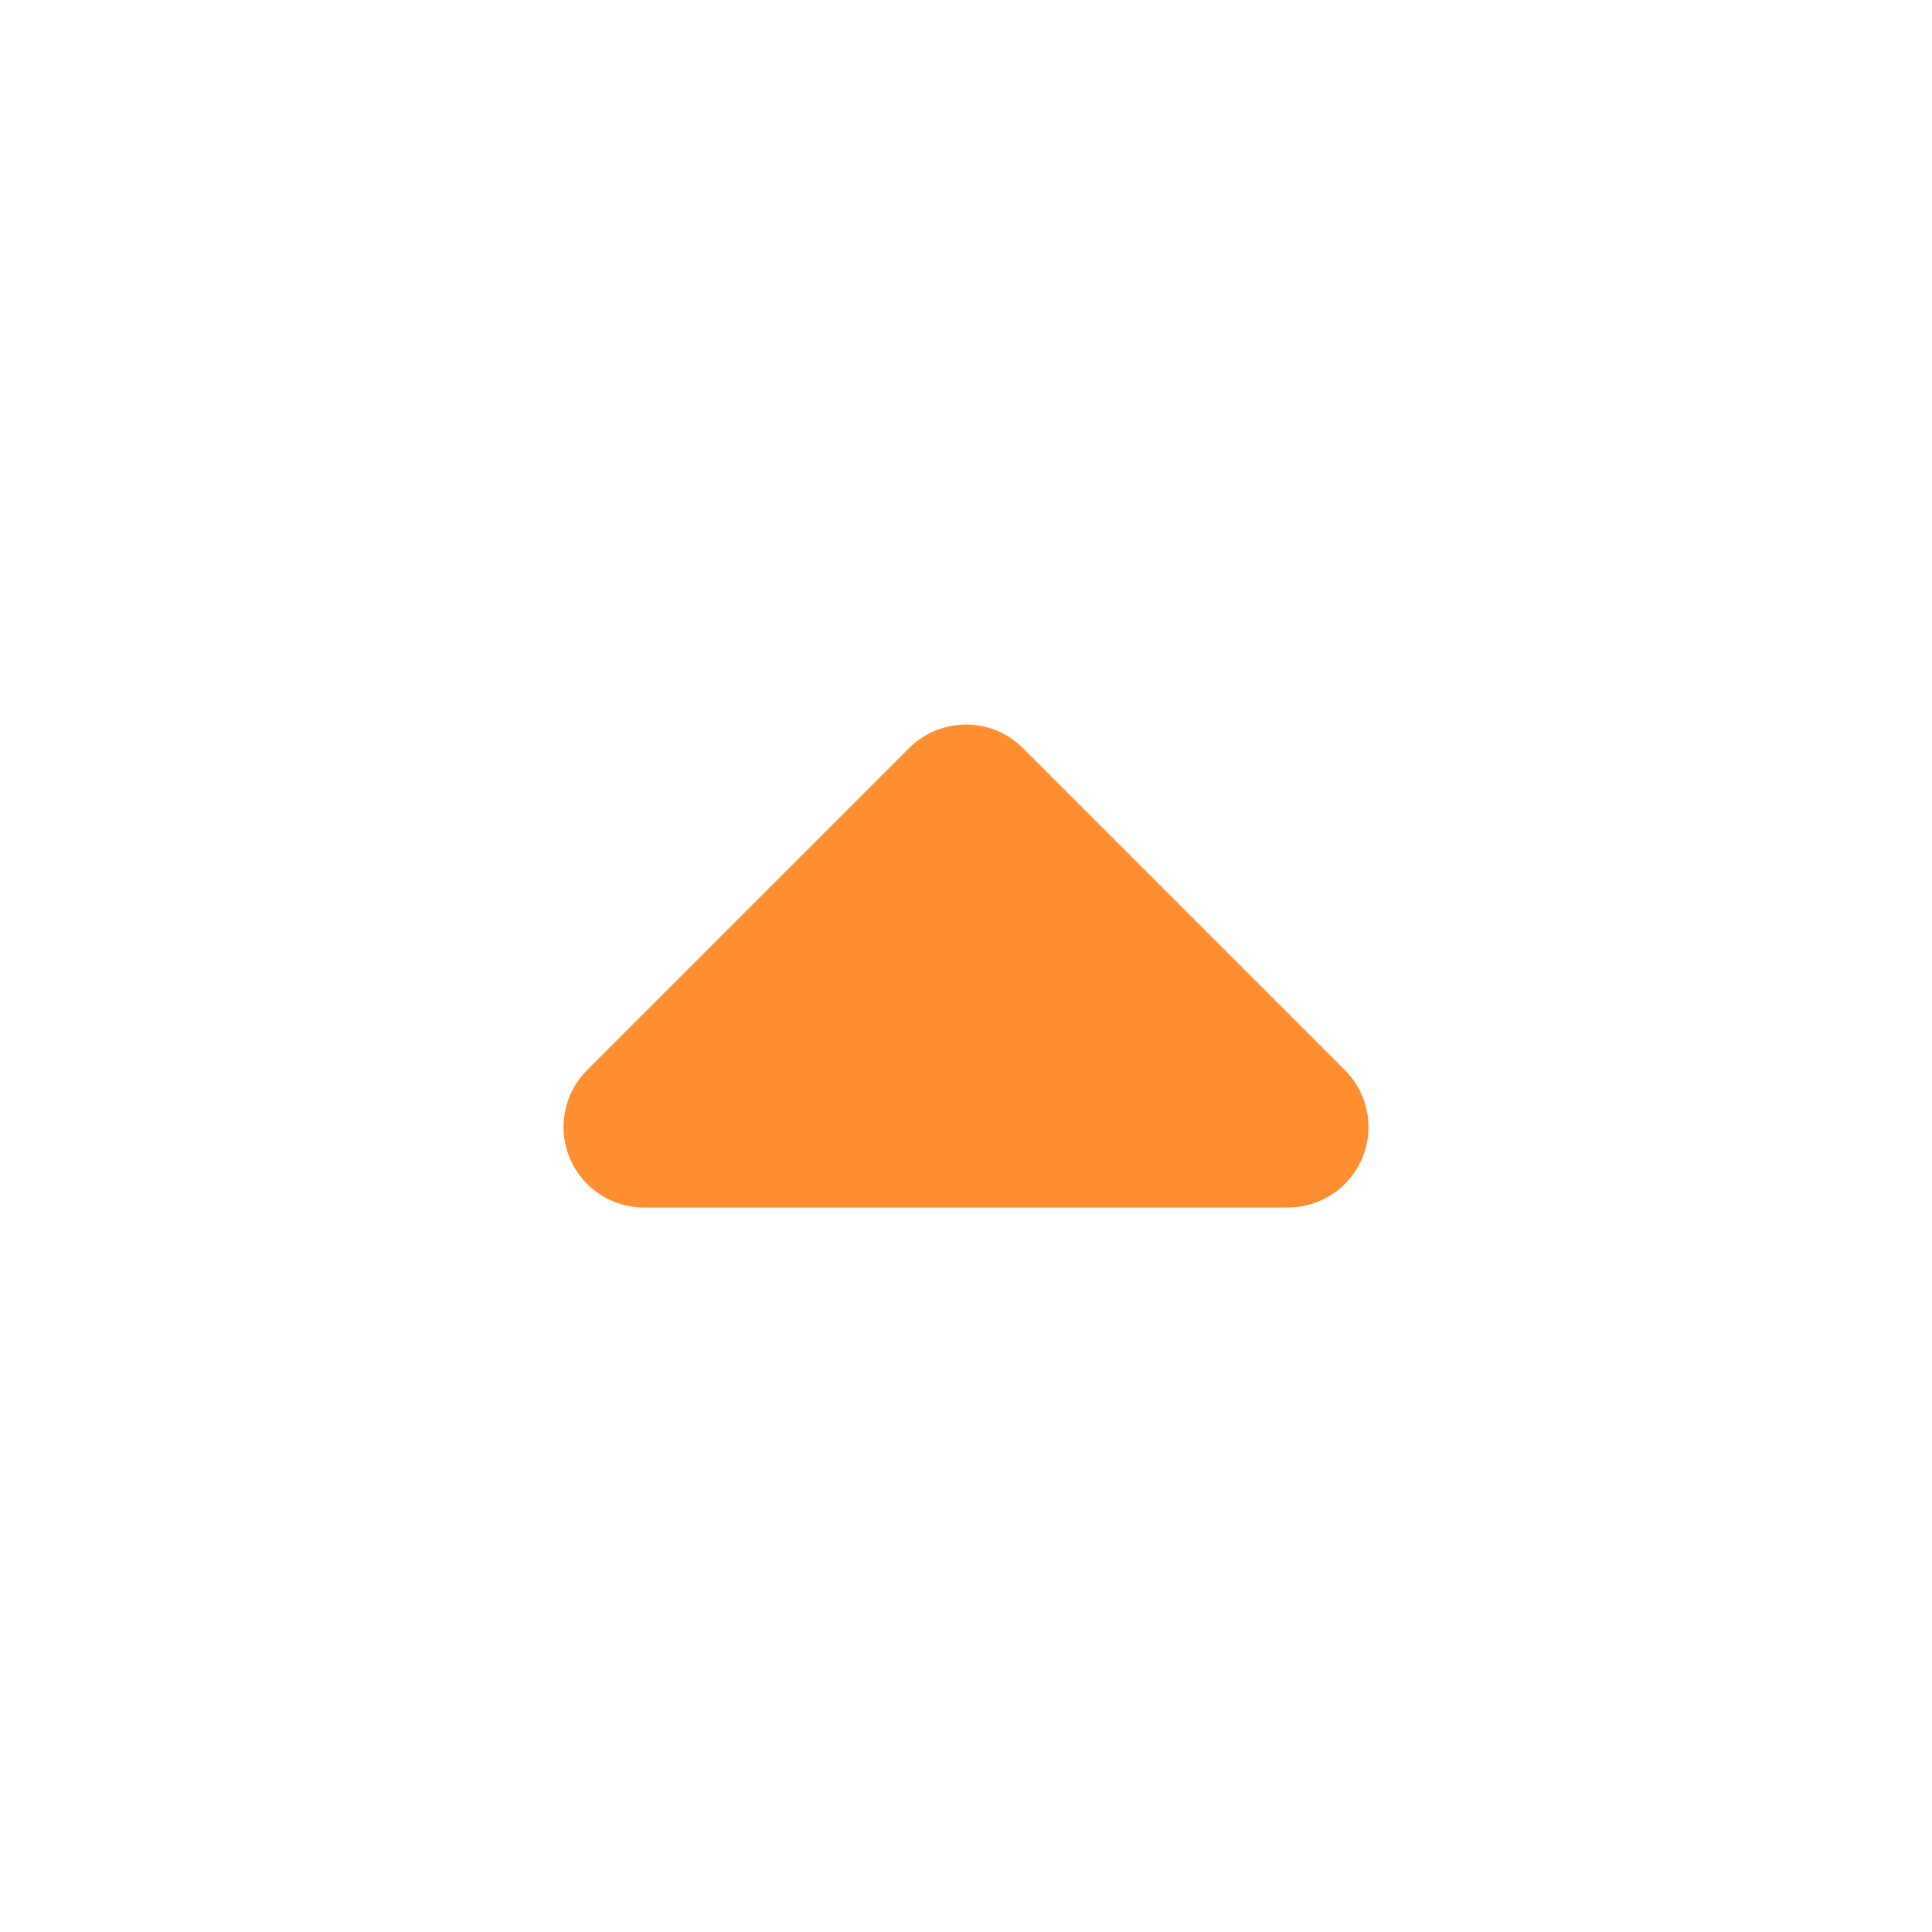
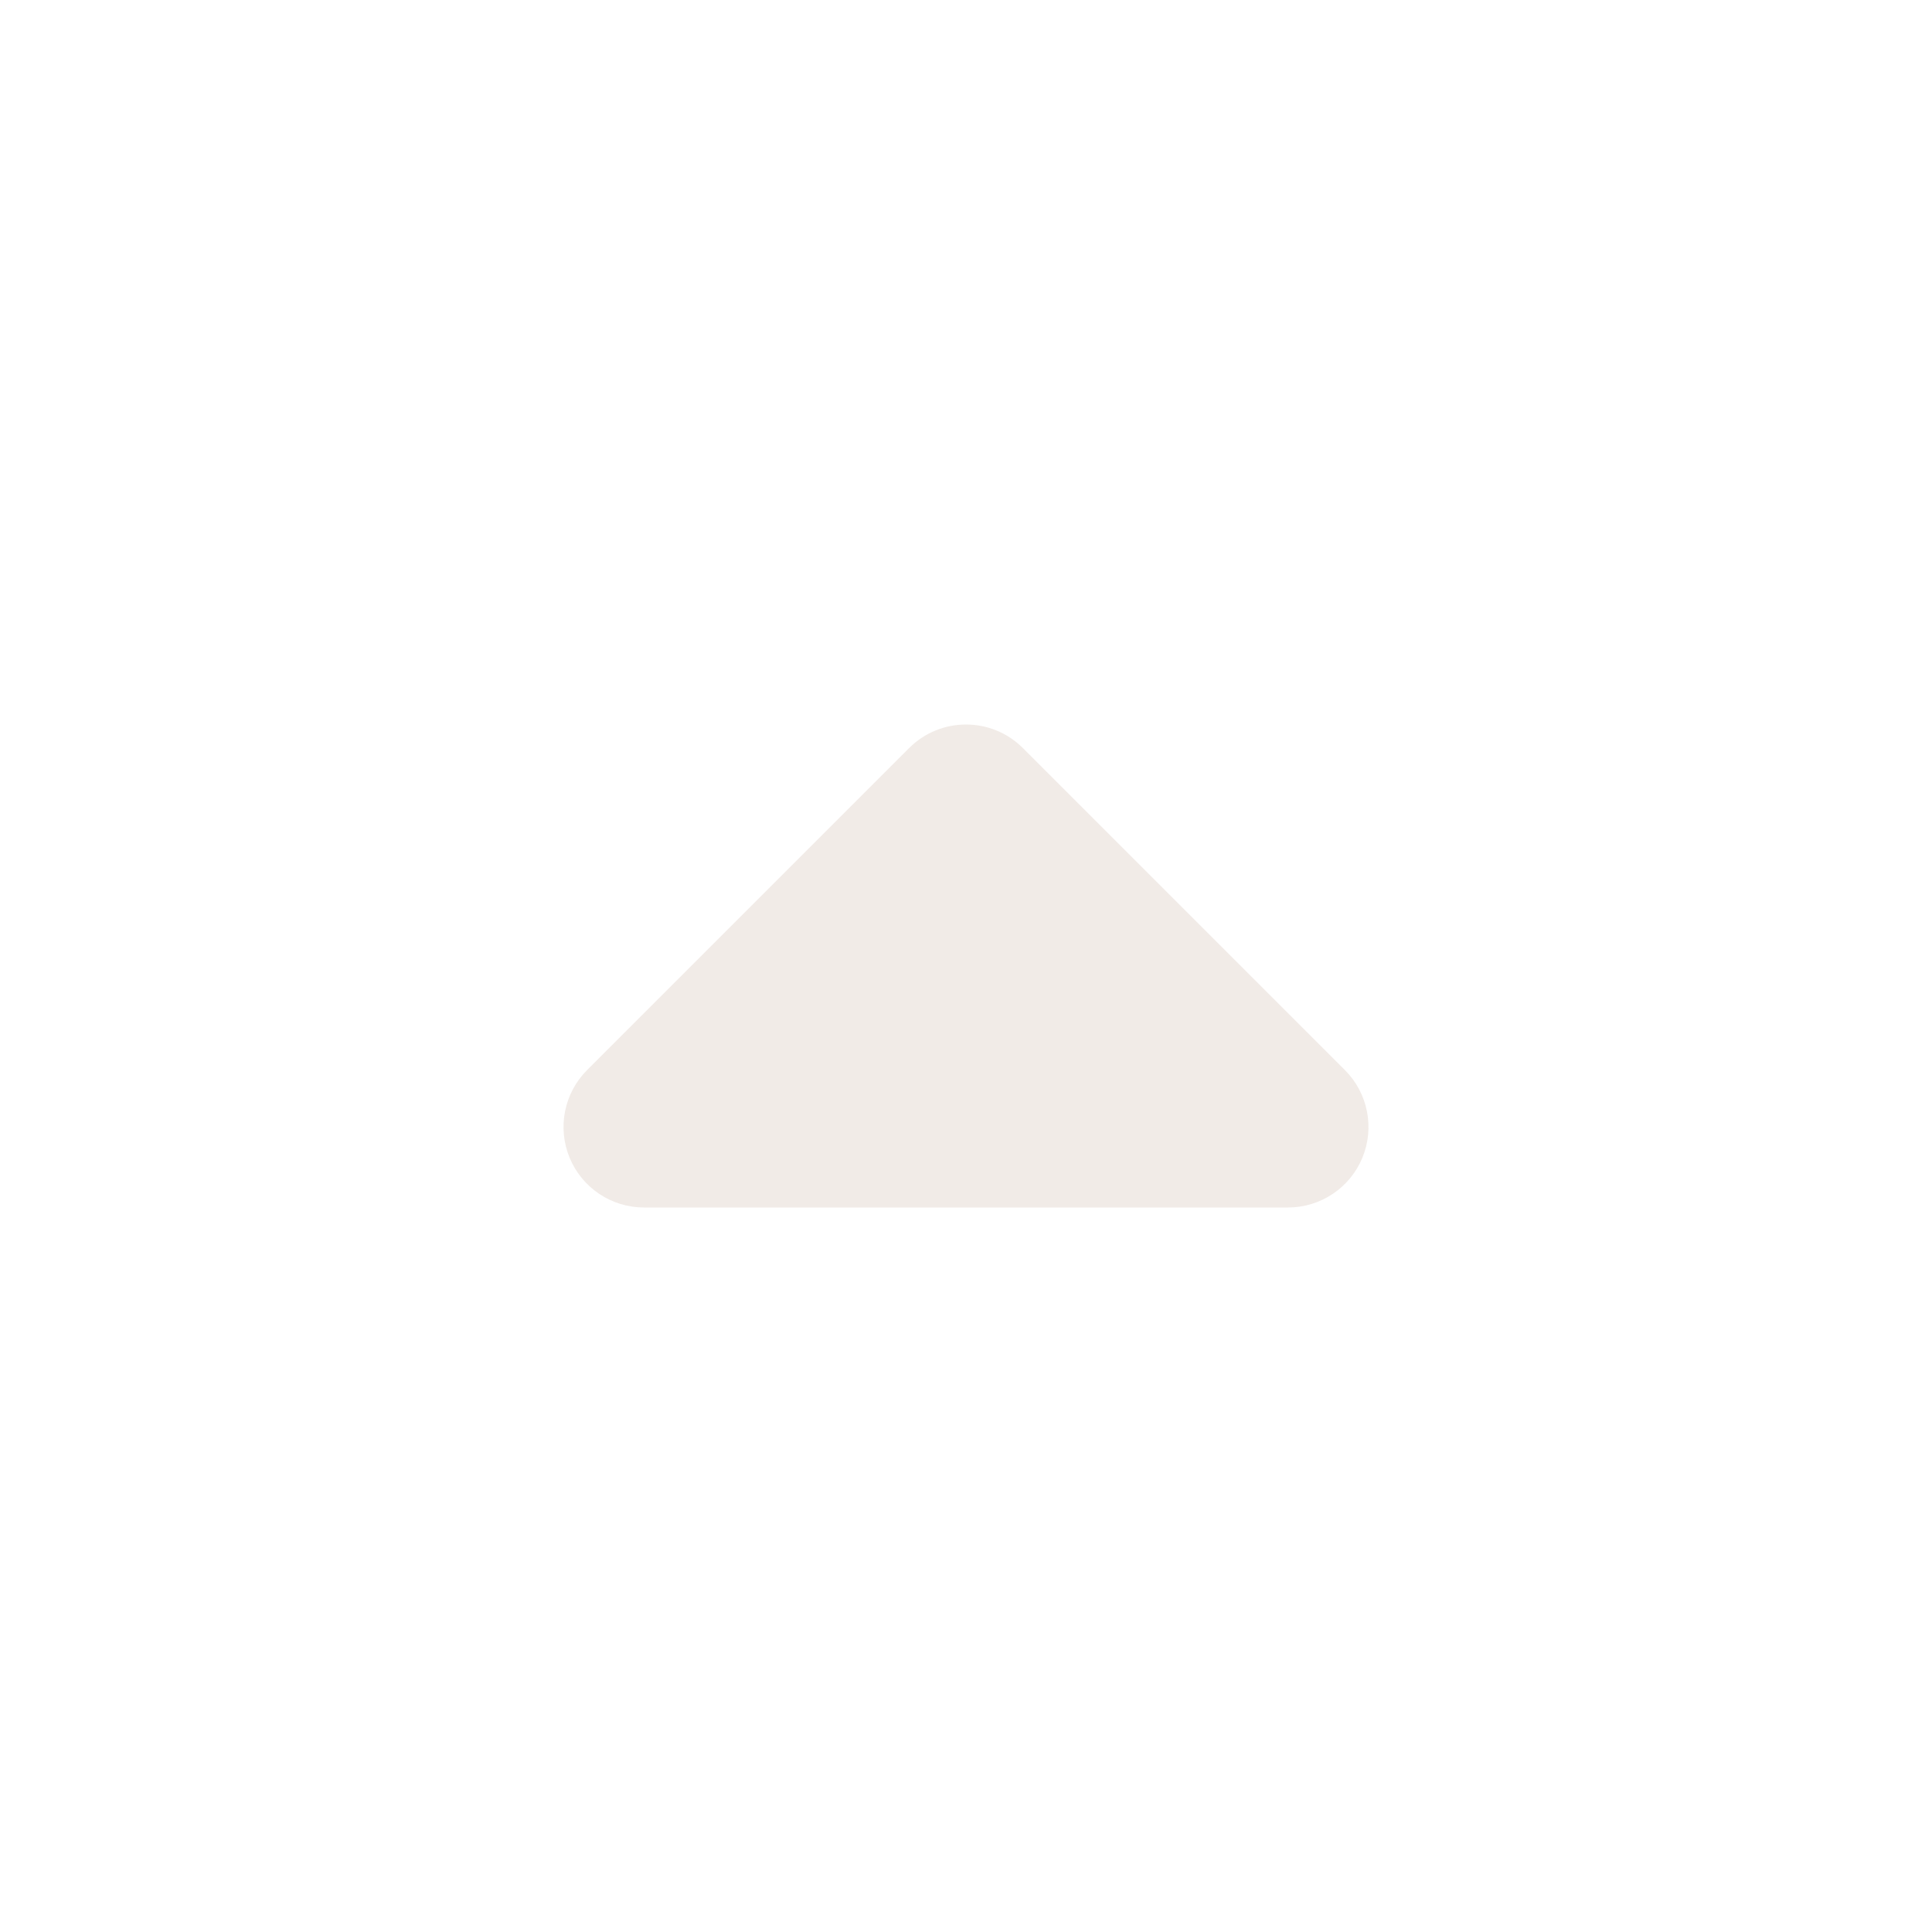
<svg xmlns="http://www.w3.org/2000/svg" viewBox="0 0 24 24">
-   <path d="m16.707 13.293-4-4a1 1 0 0 0-1.414 0l-4 4A1 1 0 0 0 8 15h8a1 1 0 0 0 .707-1.707z" style="fill:#ff8e31" data-name="Up" />
+   <path d="m16.707 13.293-4-4a1 1 0 0 0-1.414 0l-4 4A1 1 0 0 0 8 15h8a1 1 0 0 0 .707-1.707z" style="fill:#f1ebe7" data-name="Up" />
</svg>
